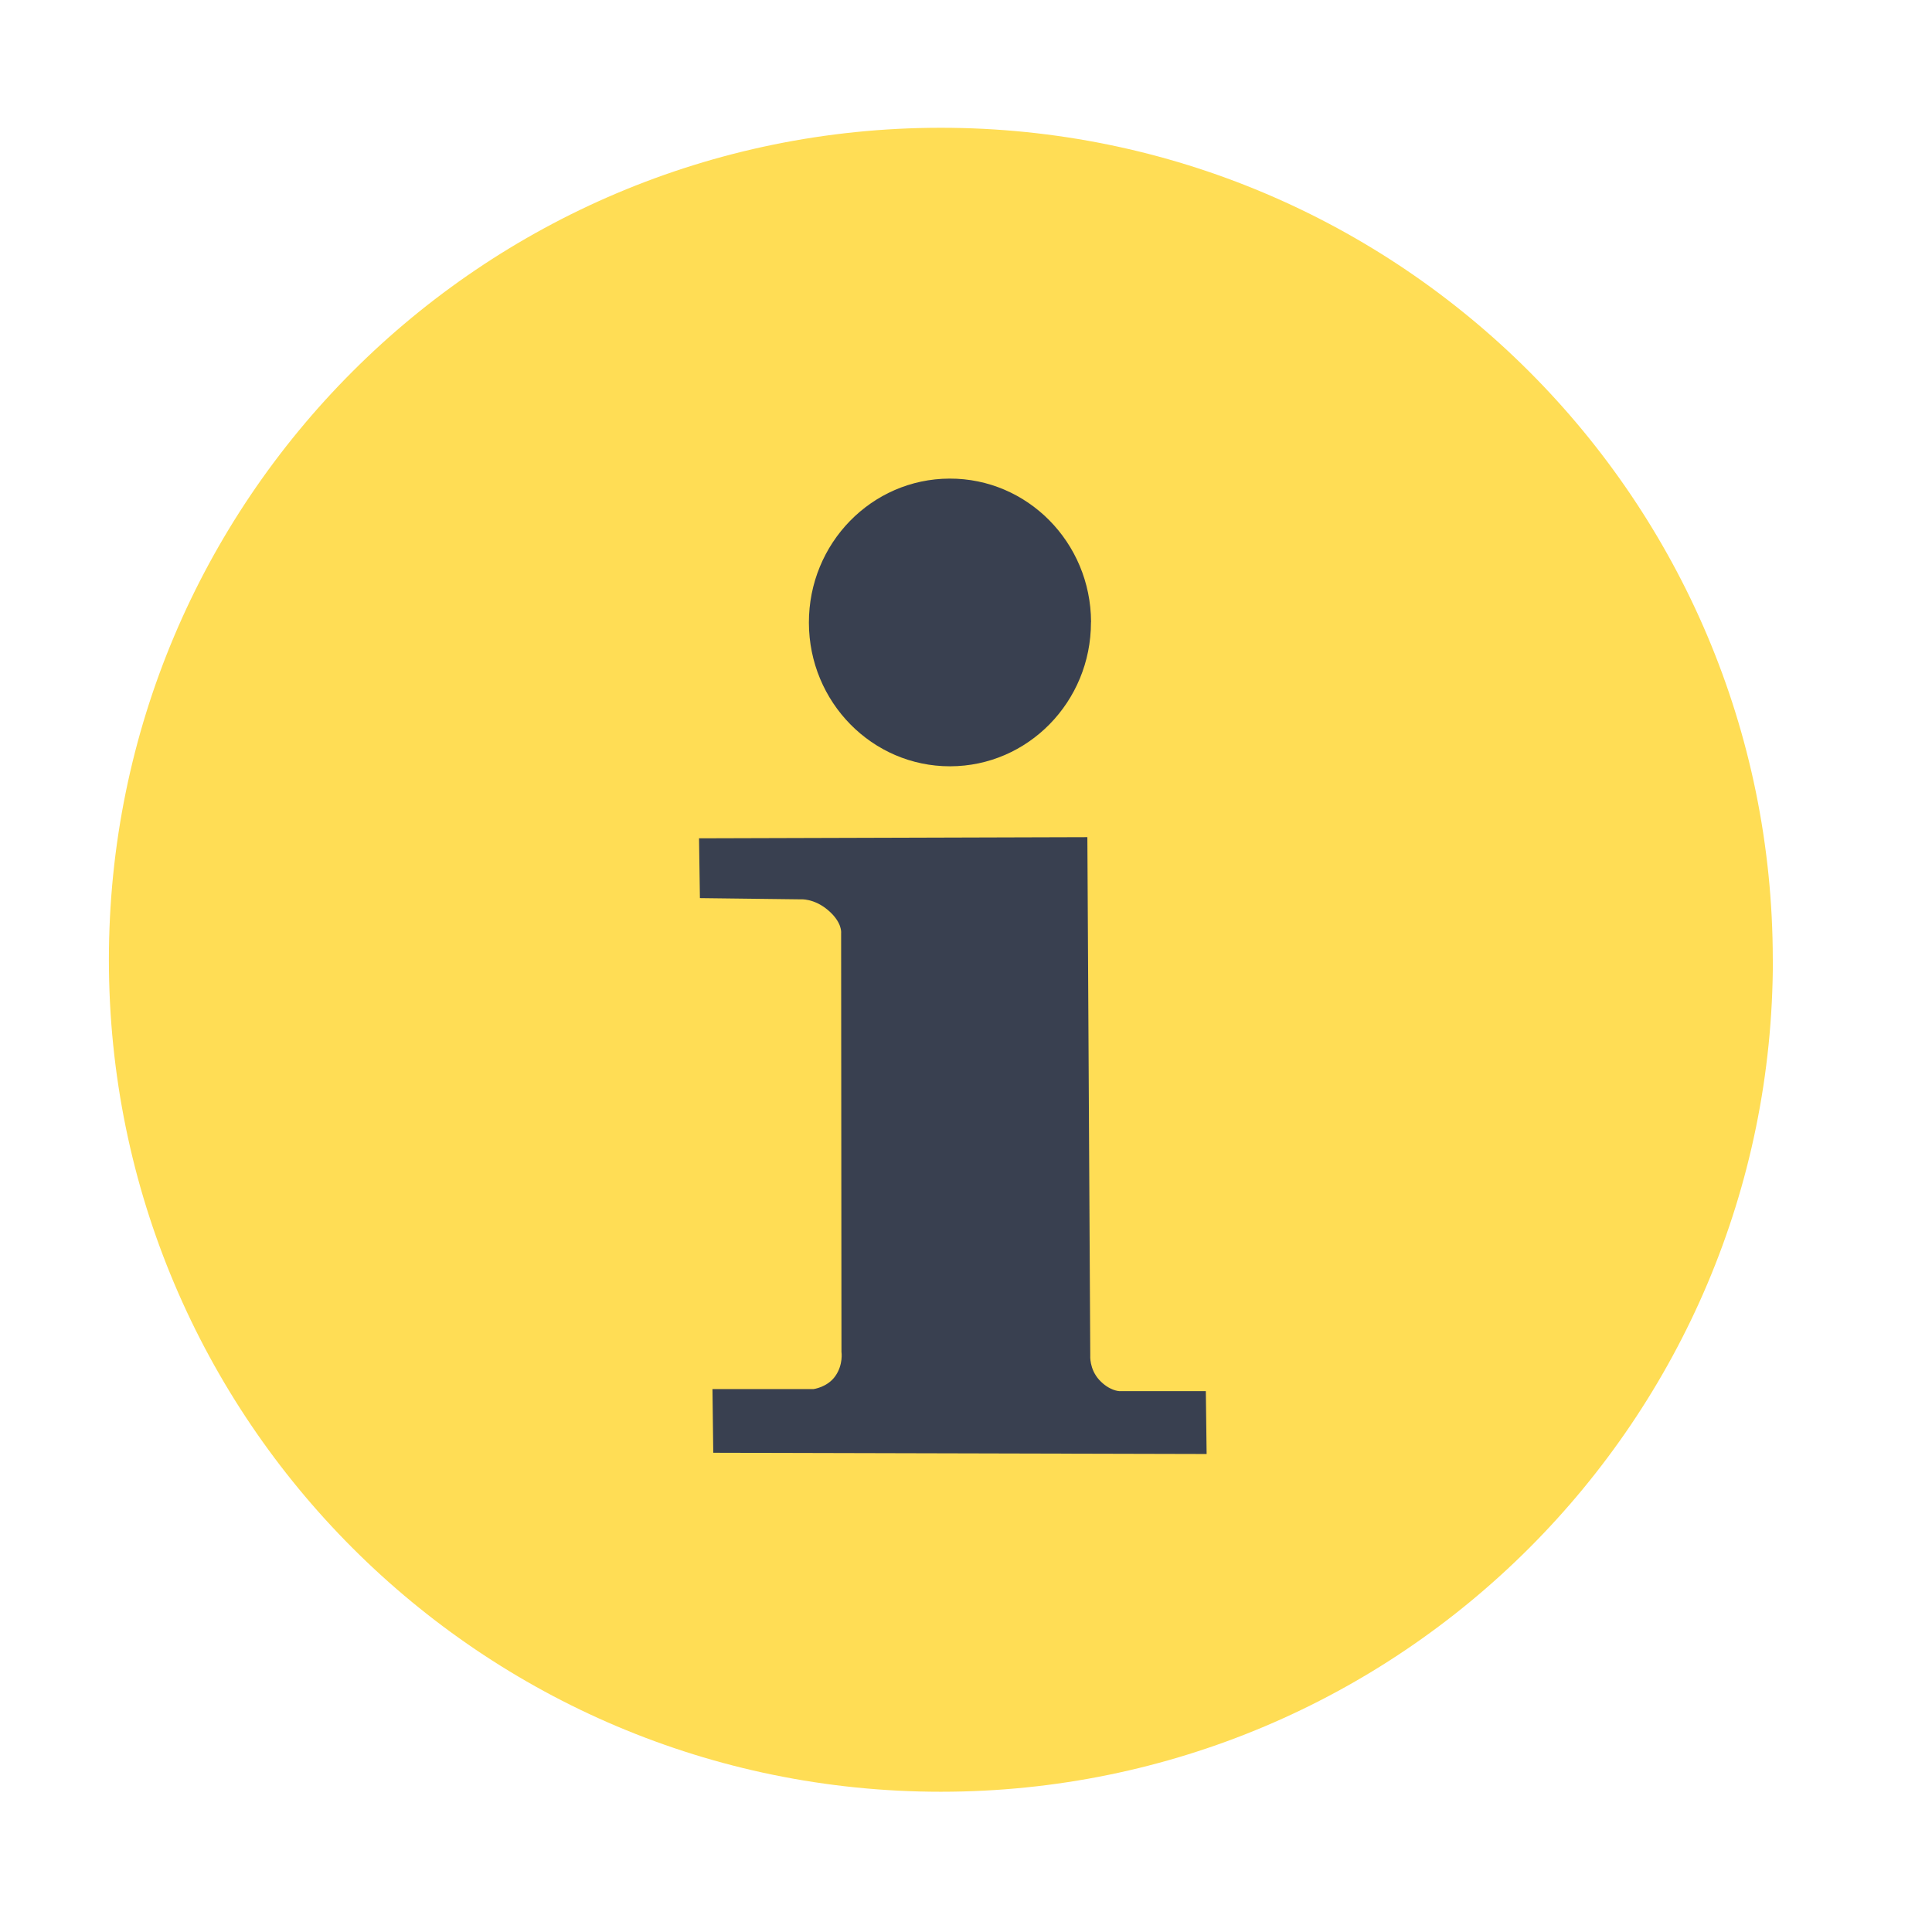
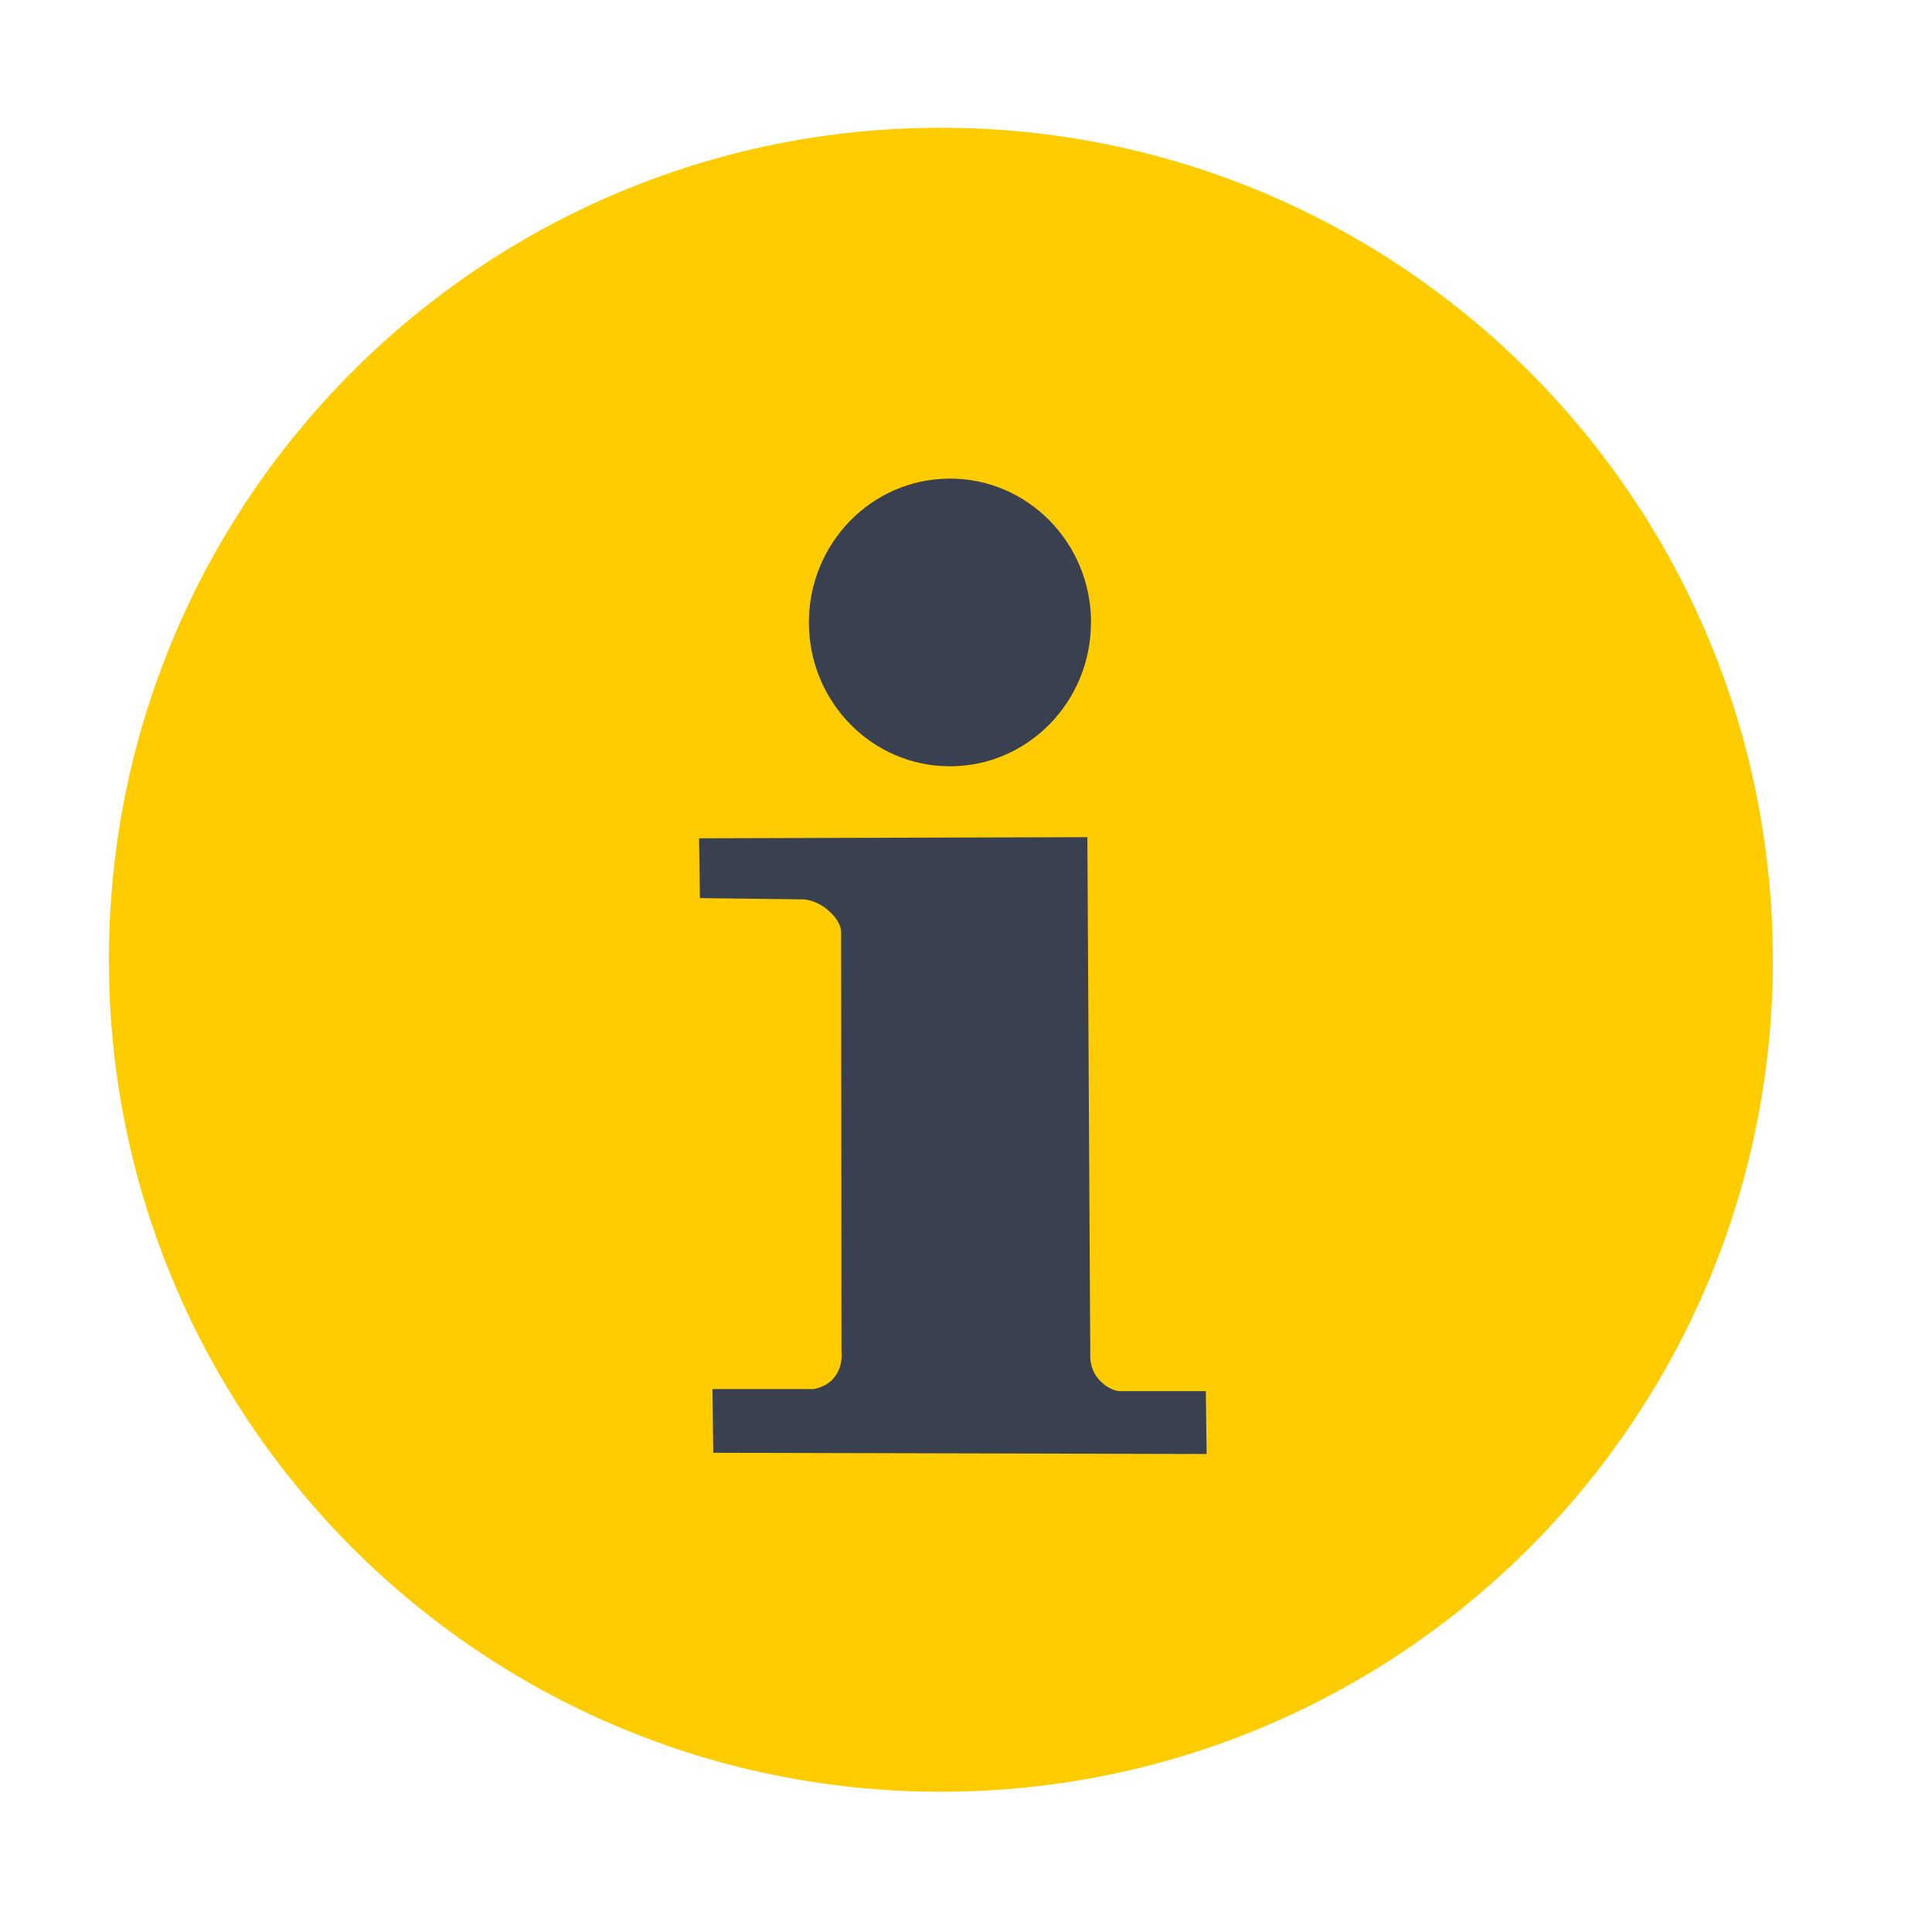
<svg xmlns="http://www.w3.org/2000/svg" width="22" height="22" id="svg2" version="1.1">
  <defs id="defs4" />
  <g id="layer1" transform="translate(0,-1030.362)">
    <g id="g4140">
-       <path d="m 20.188,1041.291 a 9.474,9.474 0 0 1 -9.473,9.474 9.474,9.474 0 0 1 -9.475,-9.472 9.474,9.474 0 0 1 9.471,-9.476 9.474,9.474 0 0 1 9.476,9.47" id="path3766" style="fill:#ffdd55;fill-opacity:1;stroke:none;stroke-width:1.053;stroke-miterlimit:4;stroke-dasharray:none;stroke-opacity:1" />
-       <path id="path3779" d="m 7.96,1039.908 4.422,-0.013 0.033,5.902 c 0,0 -0.012,0.153 0.102,0.278 0.114,0.124 0.227,0.128 0.227,0.128 l 0.987,0 0.009,0.716 -5.618,-0.014 -0.009,-0.725 1.149,0 c 0,0 0.16,-0.019 0.251,-0.15 0.091,-0.131 0.069,-0.273 0.069,-0.273 l -0.004,-4.771 c 0,0 0.016,-0.119 -0.148,-0.259 -0.163,-0.139 -0.316,-0.124 -0.316,-0.124 l -1.144,-0.014 z" style="fill:#394050;stroke:none;fill-opacity:1" />
+       <path d="m 20.188,1041.291 a 9.474,9.474 0 0 1 -9.473,9.474 9.474,9.474 0 0 1 -9.475,-9.472 9.474,9.474 0 0 1 9.471,-9.476 9.474,9.474 0 0 1 9.476,9.47" id="path3766" style="fill:#ffcc00;fill-opacity:1;stroke:none;stroke-width:1.053;stroke-miterlimit:4;stroke-dasharray:none;stroke-opacity:1" />
+       <path id="path3779" d="m 7.96,1039.908 4.422,-0.013 0.033,5.902 c 0,0 -0.012,0.153 0.102,0.278 0.114,0.124 0.227,0.128 0.227,0.128 l 0.987,0 0.009,0.716 -5.618,-0.014 -0.009,-0.725 1.149,0 c 0,0 0.16,-0.019 0.251,-0.15 0.091,-0.131 0.069,-0.273 0.069,-0.273 l -0.004,-4.771 c 0,0 0.016,-0.119 -0.148,-0.259 -0.163,-0.139 -0.316,-0.124 -0.316,-0.124 l -1.144,-0.014 z" style="fill:#394050;fill-opacity:1;stroke:none" />
      <path d="m 12.423,1037.45 a 1.606,1.638 0 0 1 -1.604,1.638 1.606,1.638 0 0 1 -1.608,-1.634 1.606,1.638 0 0 1 1.601,-1.642 1.606,1.638 0 0 1 1.612,1.63" id="path2997-3" style="fill:#394050;fill-opacity:1;stroke:none" />
    </g>
  </g>
</svg>
